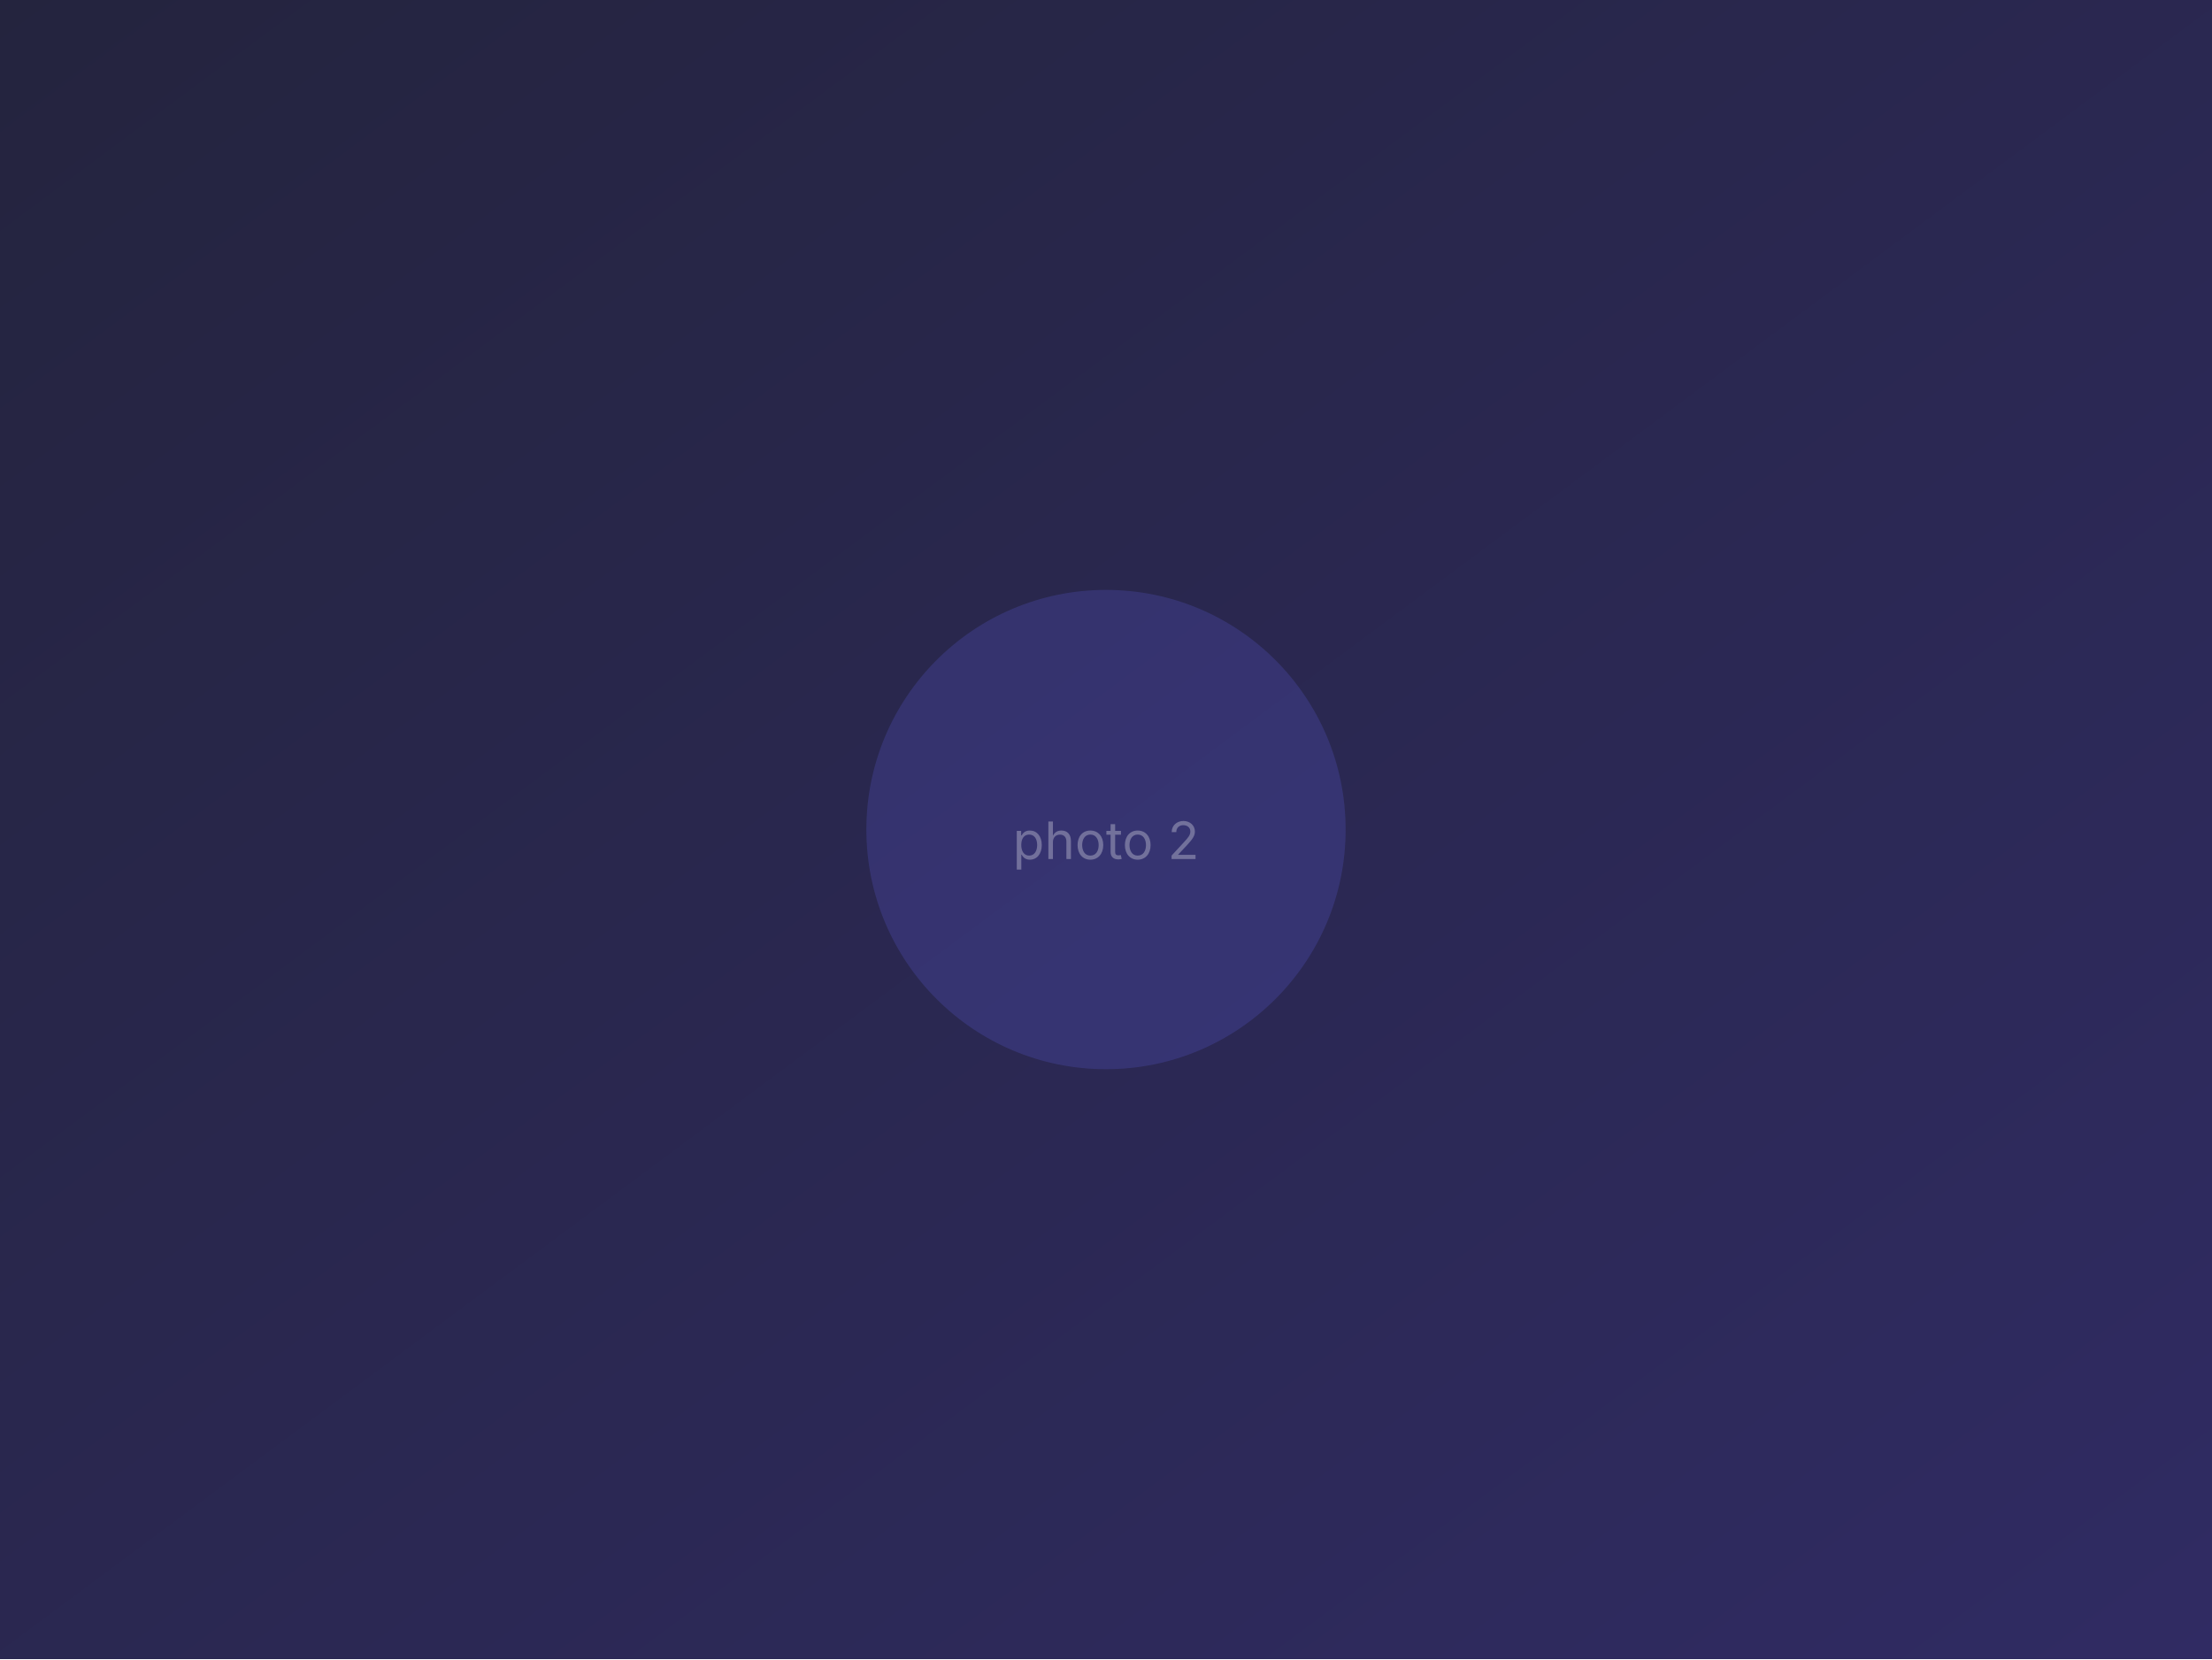
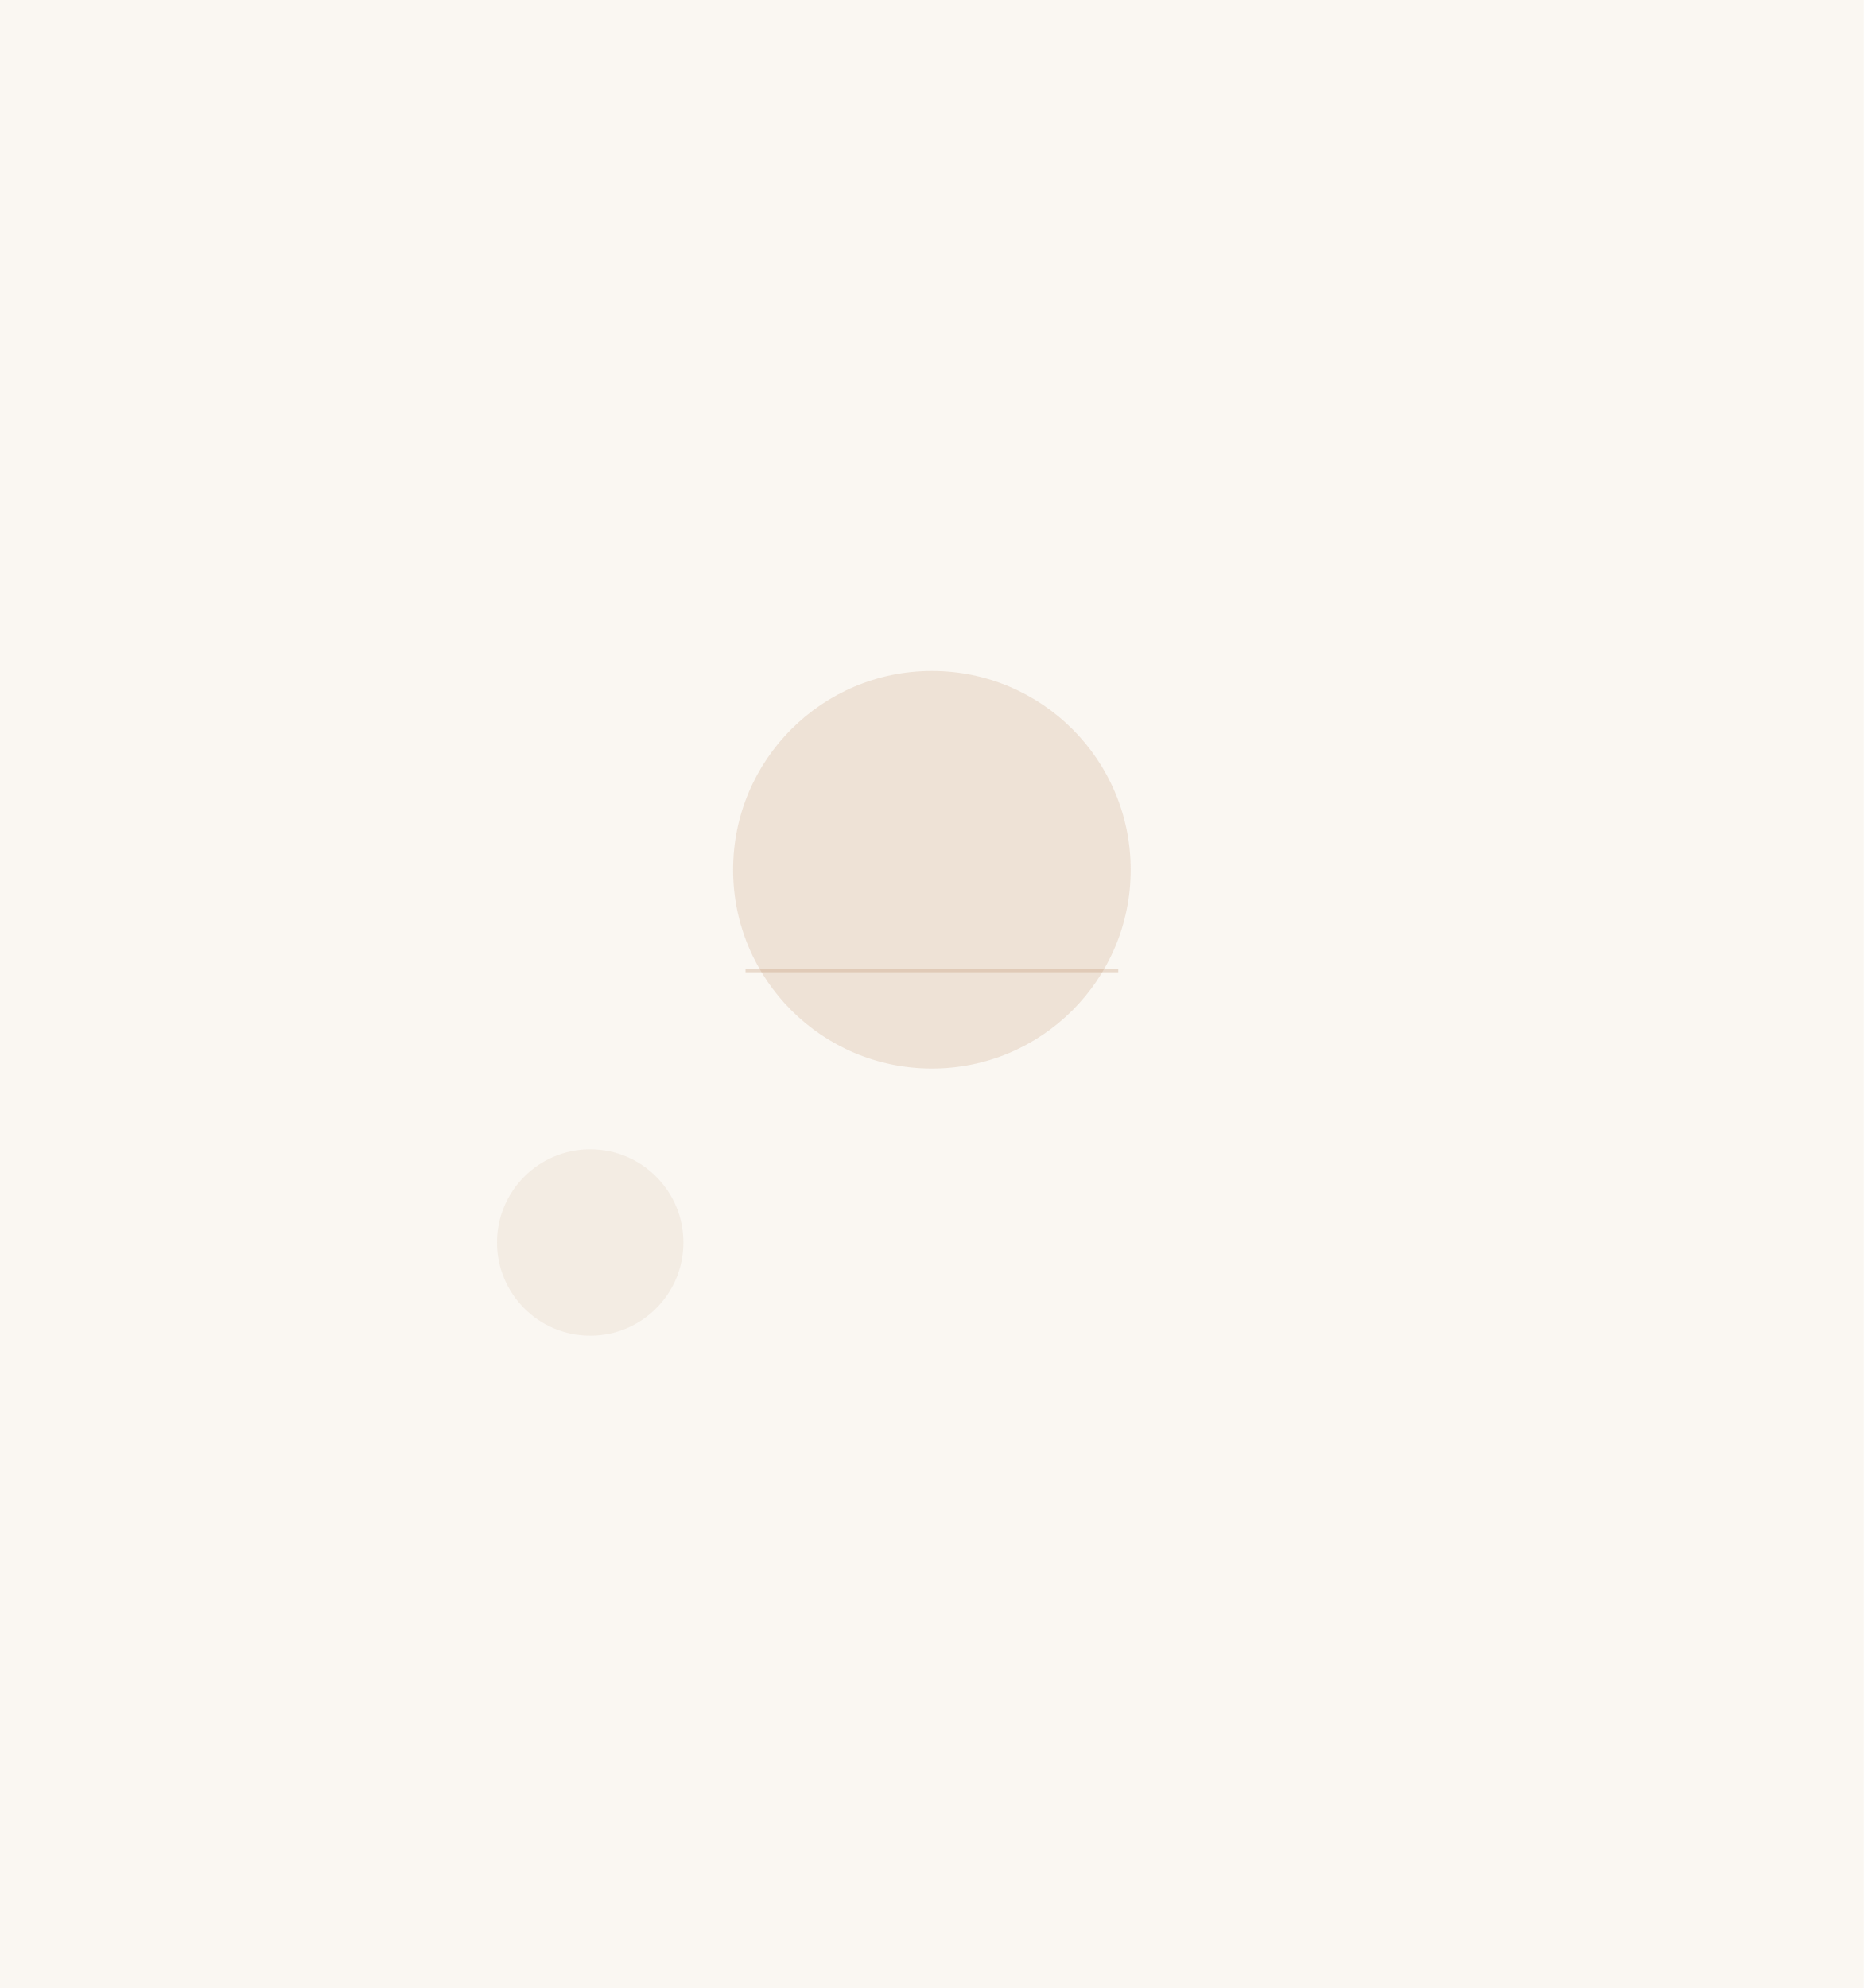
- <svg xmlns="http://www.w3.org/2000/svg" viewBox="0 0 600 450">
-   <defs>
-     <linearGradient id="g1" x1="0%" y1="0%" x2="100%" y2="100%">
-       <stop offset="0%" style="stop-color:#24243e" />
-       <stop offset="100%" style="stop-color:#302b63" />
-     </linearGradient>
-   </defs>
-   <rect width="600" height="450" fill="url(#g1)" />
-   <circle cx="300" cy="225" r="65" fill="#6366f1" opacity="0.2" />
-   <text x="300" y="233" text-anchor="middle" fill="rgba(255,255,255,0.3)" font-size="14" font-family="Inter, sans-serif">photo 2</text>
+ <svg xmlns="http://www.w3.org/2000/svg" viewBox="0 0 600 640">
+   <rect width="600" height="640" fill="#faf7f2" />
+   <circle cx="300" cy="280" r="64" fill="#b8845a" opacity="0.18" />
+   <circle cx="190" cy="400" r="30" fill="#b8845a" opacity="0.10" />
+   <rect x="240" y="312" width="120" height="1" fill="#b8845a" opacity="0.25" />
</svg>
